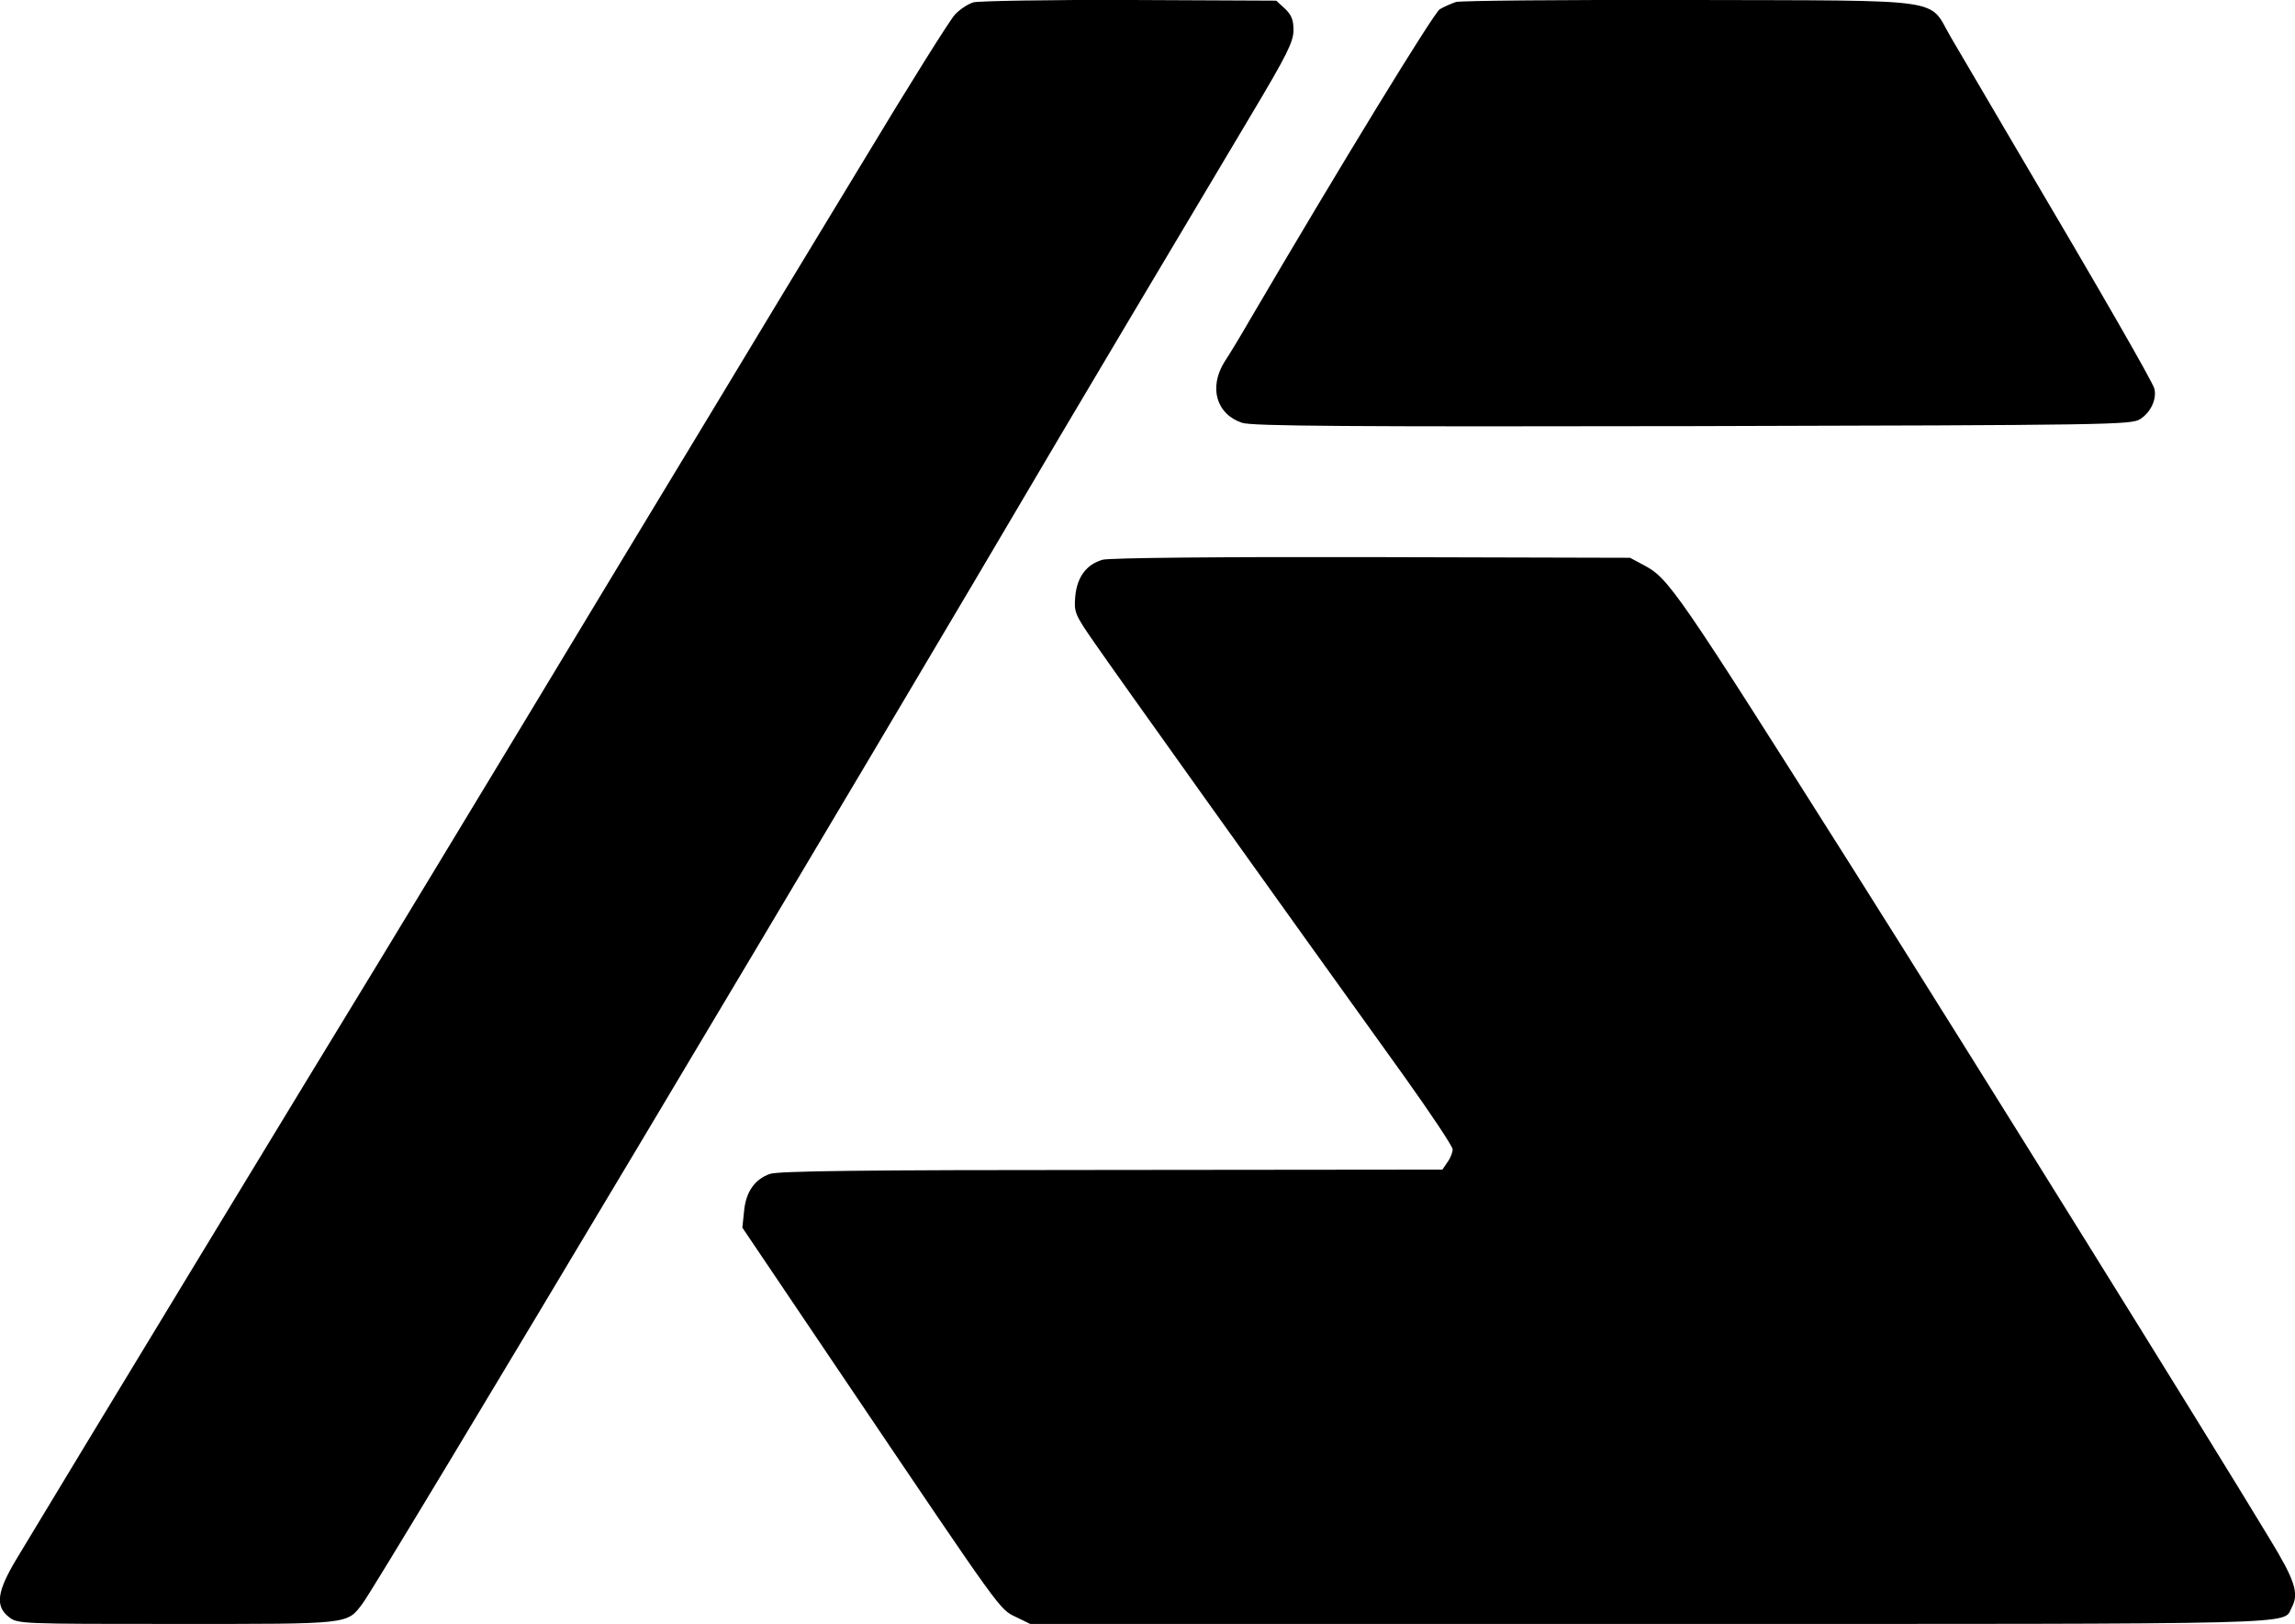
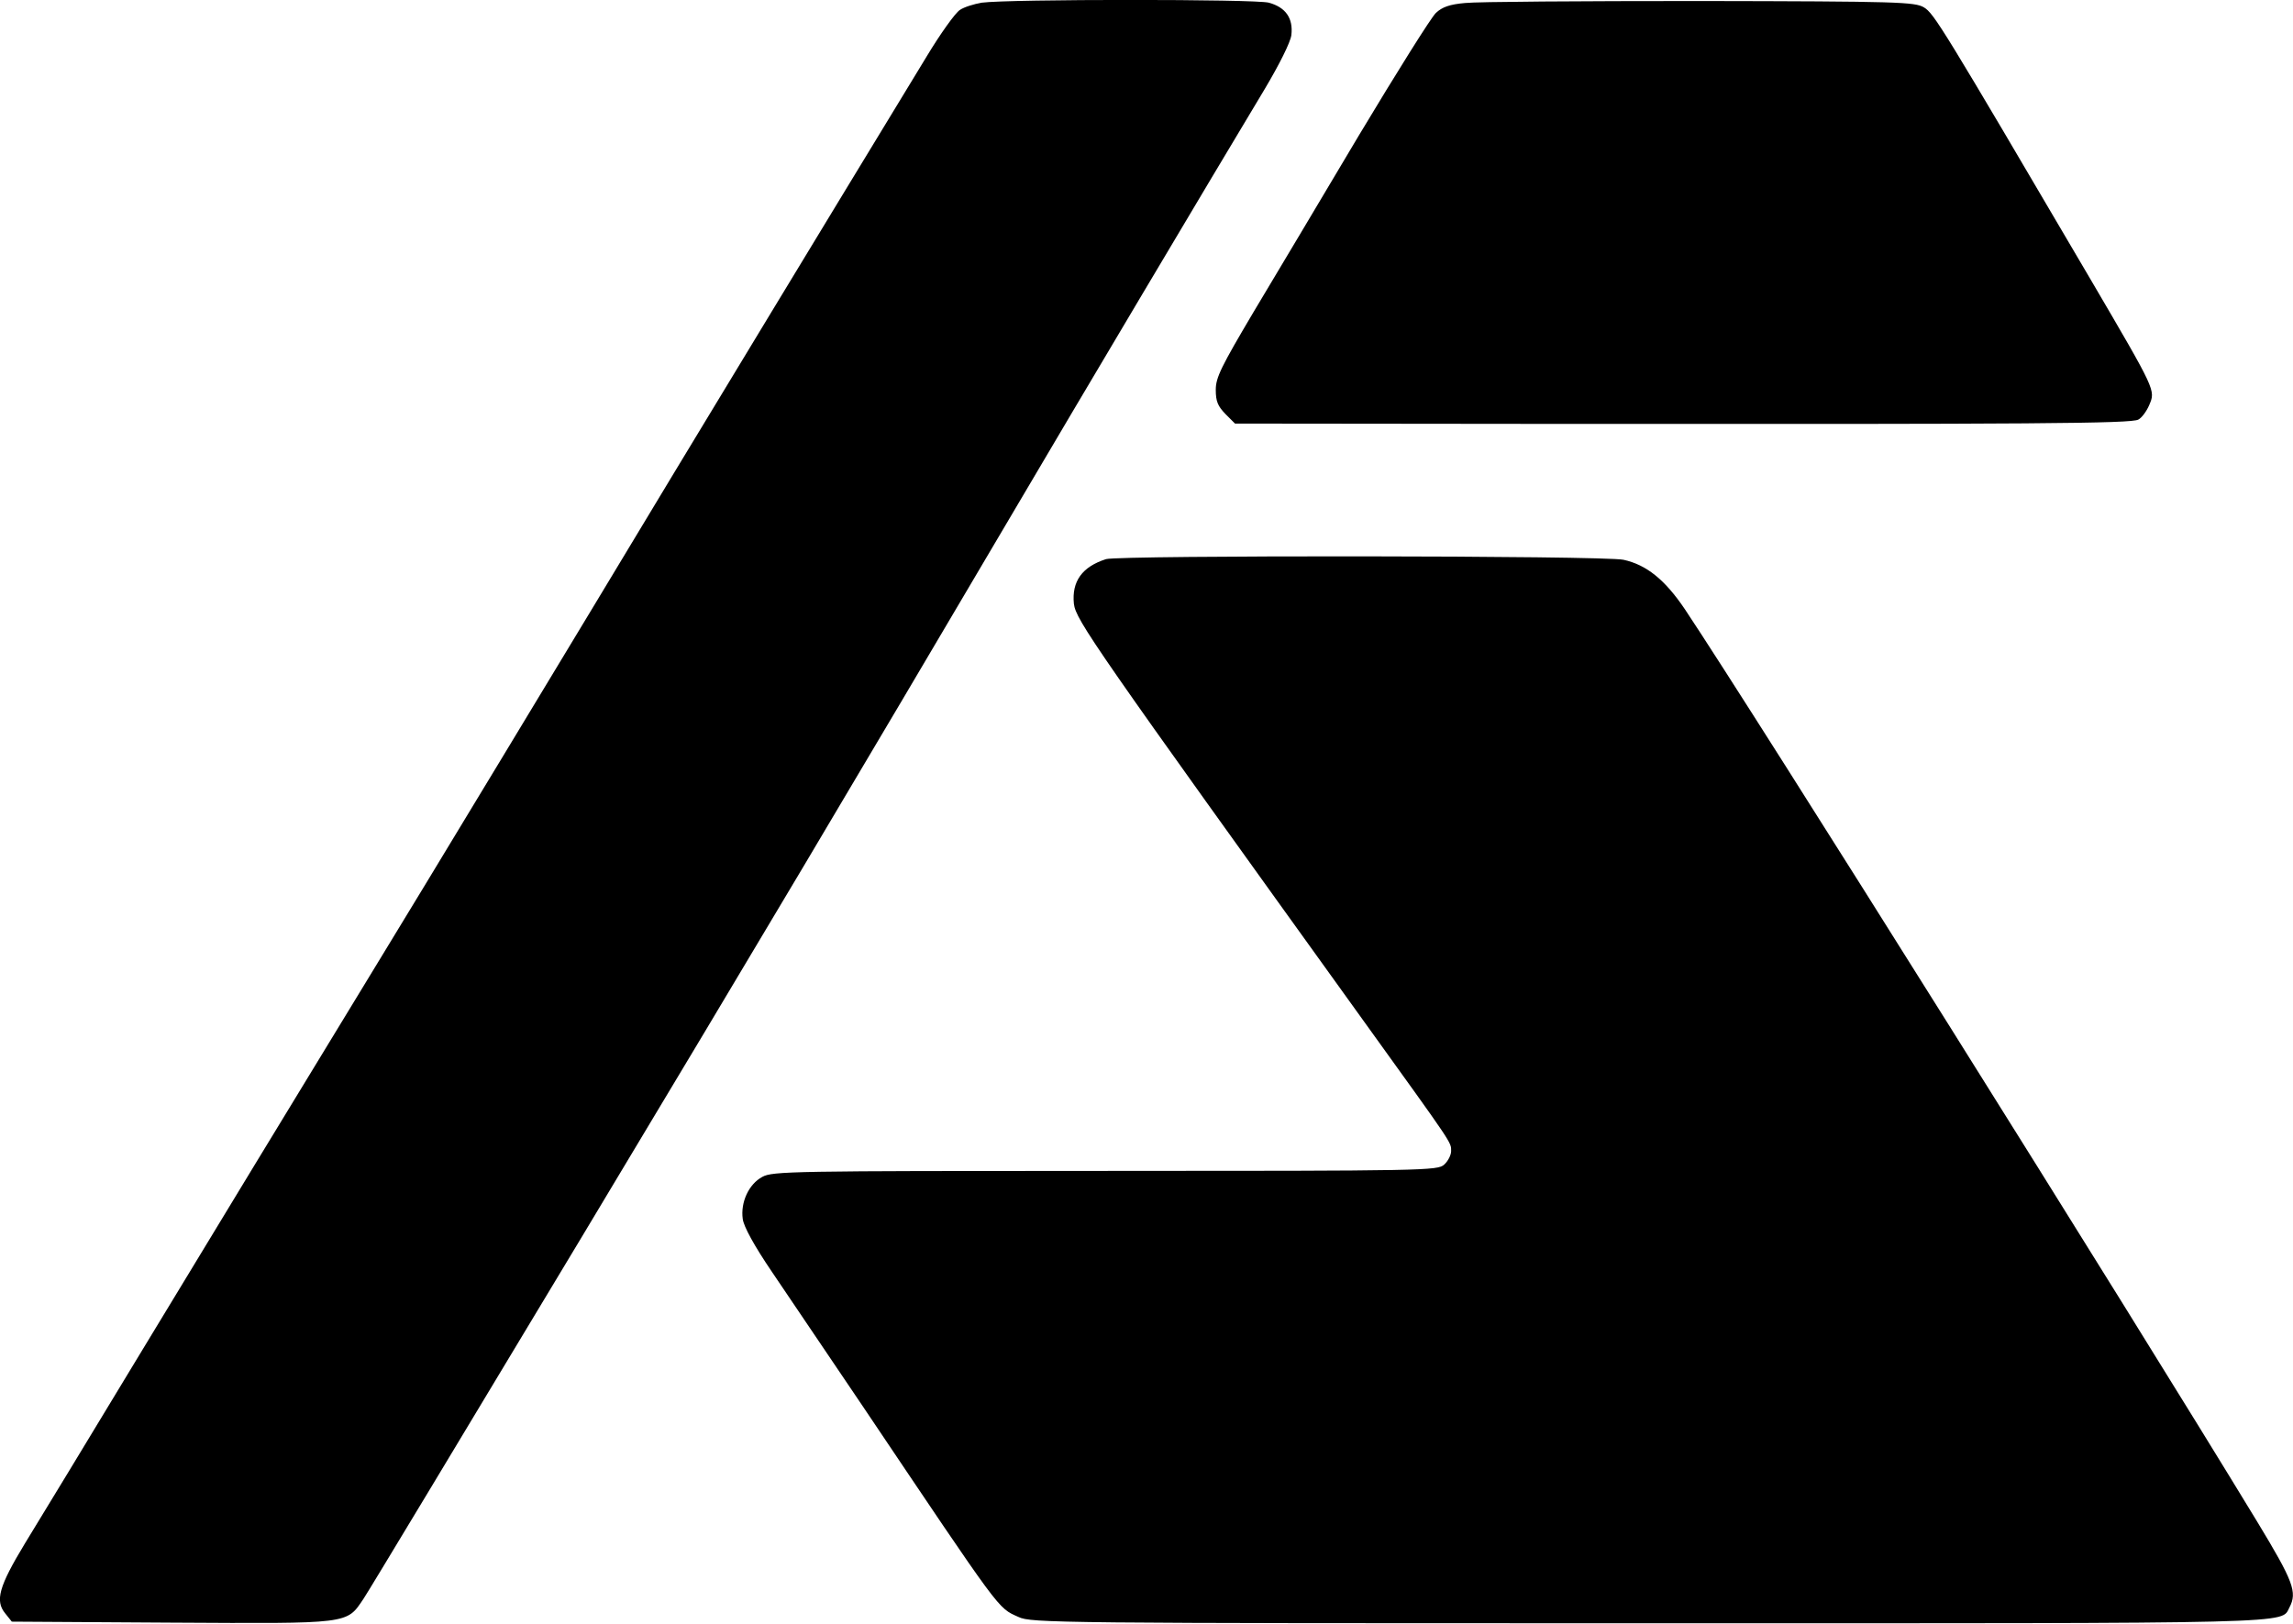
- <svg xmlns="http://www.w3.org/2000/svg" width="922.773" height="652.933" viewBox="0 0 692.08 489.7">
-   <path d="M293.566.698c-1.7.5-4.2 2.2-5.6 3.7-1.5 1.6-13.8 21.2-27.4 43.8-13.7 22.5-35.2 58.1-47.8 79-12.7 20.9-37.9 62.7-56.2 93-18.3 30.2-37.6 62.2-43 71-15.5 25.3-94.9 156.1-108.4 178.6-6.1 10.1-6.7 14.5-2.5 17.8 2.6 2.1 3.6 2.1 50.6 2.1 52.7 0 51.3.2 56.1-6.2 5.3-7.1 149-247.7 210.2-351.8 5.8-9.8 28-47.2 57.7-97 10.8-18.1 12.8-22.1 12.8-25.6 0-3.1-.6-4.6-2.6-6.5l-2.6-2.4-44.1-.2c-24.3-.1-45.6.3-47.2.7m145.5-.1c-1.4.5-3.6 1.4-4.9 2.2-1.8 1.1-29.8 46.8-57.4 93.9-2.7 4.7-6.1 10.3-7.5 12.4-4.8 7.7-2.5 15.8 5.3 18.4 3 1 31.5 1.2 135.9 1 125.4-.3 132.3-.4 134.9-2.1 3.2-2 5.1-6.1 4.3-9.2-.5-2-15.3-27.8-42.3-73.5-8.2-14-16.9-28.8-19.2-32.7-6.8-11.7.2-10.8-78.6-11-37.4-.1-69.1.2-70.5.6m-106.6 168.2c-4.8 1.4-7.6 5.1-8.2 10.9-.4 4.9-.3 5.4 5.9 14.3 5.7 8.3 54.7 76.9 93.3 130.6 8 11.2 14.6 21.1 14.6 22s-.7 2.7-1.6 3.9l-1.5 2.2-99.7.1c-74.6 0-100.6.3-103.1 1.2-4.6 1.6-7.3 5.5-7.8 11.4l-.5 4.8 31.7 47c47.1 69.8 45.8 68 50.8 70.4l4.3 2.1h186.8c201.5 0 190.8.3 193.6-4.9 2.3-4.3 1.1-8.1-6.7-20.9-18.4-30.5-89-144-125.7-202.1-53.2-84.1-55.4-87.4-63-91.4l-4.1-2.2-78-.2c-44.1-.1-79.3.2-81.1.8" />
+ <svg xmlns="http://www.w3.org/2000/svg" fill="currentColor" width="922.304" height="653.057" viewBox="0 0 691.728 489.792">
+   <path d="M296.163.807c-2.3.4-5.3 1.3-6.6 2.2-1.4.9-5.9 7.2-10 14-32.8 53.9-67 110.4-76.3 125.8-27.8 46.2-79.2 131.2-89.2 147.5-30.8 50.5-44.4 73-70.8 116.5-15.8 26.1-31.9 52.7-35.8 59-7.8 12.9-9 17.2-5.9 21l2 2.5 48.2.3c54.2.3 52.7.5 57.9-7.2 1.5-2.2 31.1-51.4 65.8-109.1 56.8-94.6 78-130.3 132.1-222 15.7-26.7 58-97.9 74-124.5 4.4-7.4 7.7-14 8-16.2.6-5.1-1.7-8.4-6.8-9.8-4.1-1.1-78.3-1.1-86.6 0m145.8.1c-4.6.4-6.9 1.2-8.8 3-1.4 1.3-11.8 17.9-23.2 36.9-11.3 19-25.6 43-31.9 53.5-9.7 16.4-11.3 19.6-11.3 23.3 0 3.5.6 4.9 2.9 7.3l2.9 2.9 96.9.1c144.7.1 173.5-.1 175.6-1.3 1-.5 2.5-2.5 3.3-4.4 1.9-4.5 2.1-4.1-17.7-37.9-45.1-76.8-47.2-80.2-50.3-82.1-2.8-1.6-7.4-1.8-67.5-1.9-35.6 0-67.4.2-70.9.6m-108.3 167.8c-7.2 2.3-10.4 6.7-9.7 13.5.6 4.9 6 12.7 88.3 127.1 26.2 36.4 25.5 35.3 25.5 38 0 1.2-.9 3-2.1 4.1-2 1.8-5.2 1.9-102.3 1.9-94.8 0-100.3.1-103.4 1.8-4.1 2.2-6.6 7.7-5.9 12.7.3 2.3 3.4 8 8.9 16.1 4.6 6.8 16.9 25 27.3 40.4 42.3 62.9 40.6 60.7 47 63.6 3.8 1.8 11.1 1.9 189.8 1.9 199.4 0 190.9.2 193.6-4.8 2.4-4.6 1.2-7.8-9.7-25.8-39.8-65.5-151.3-243.3-172.7-275.4-6-8.9-11.6-13.4-18.5-14.9-5.9-1.3-151.9-1.4-156.1-.2" />
</svg>
